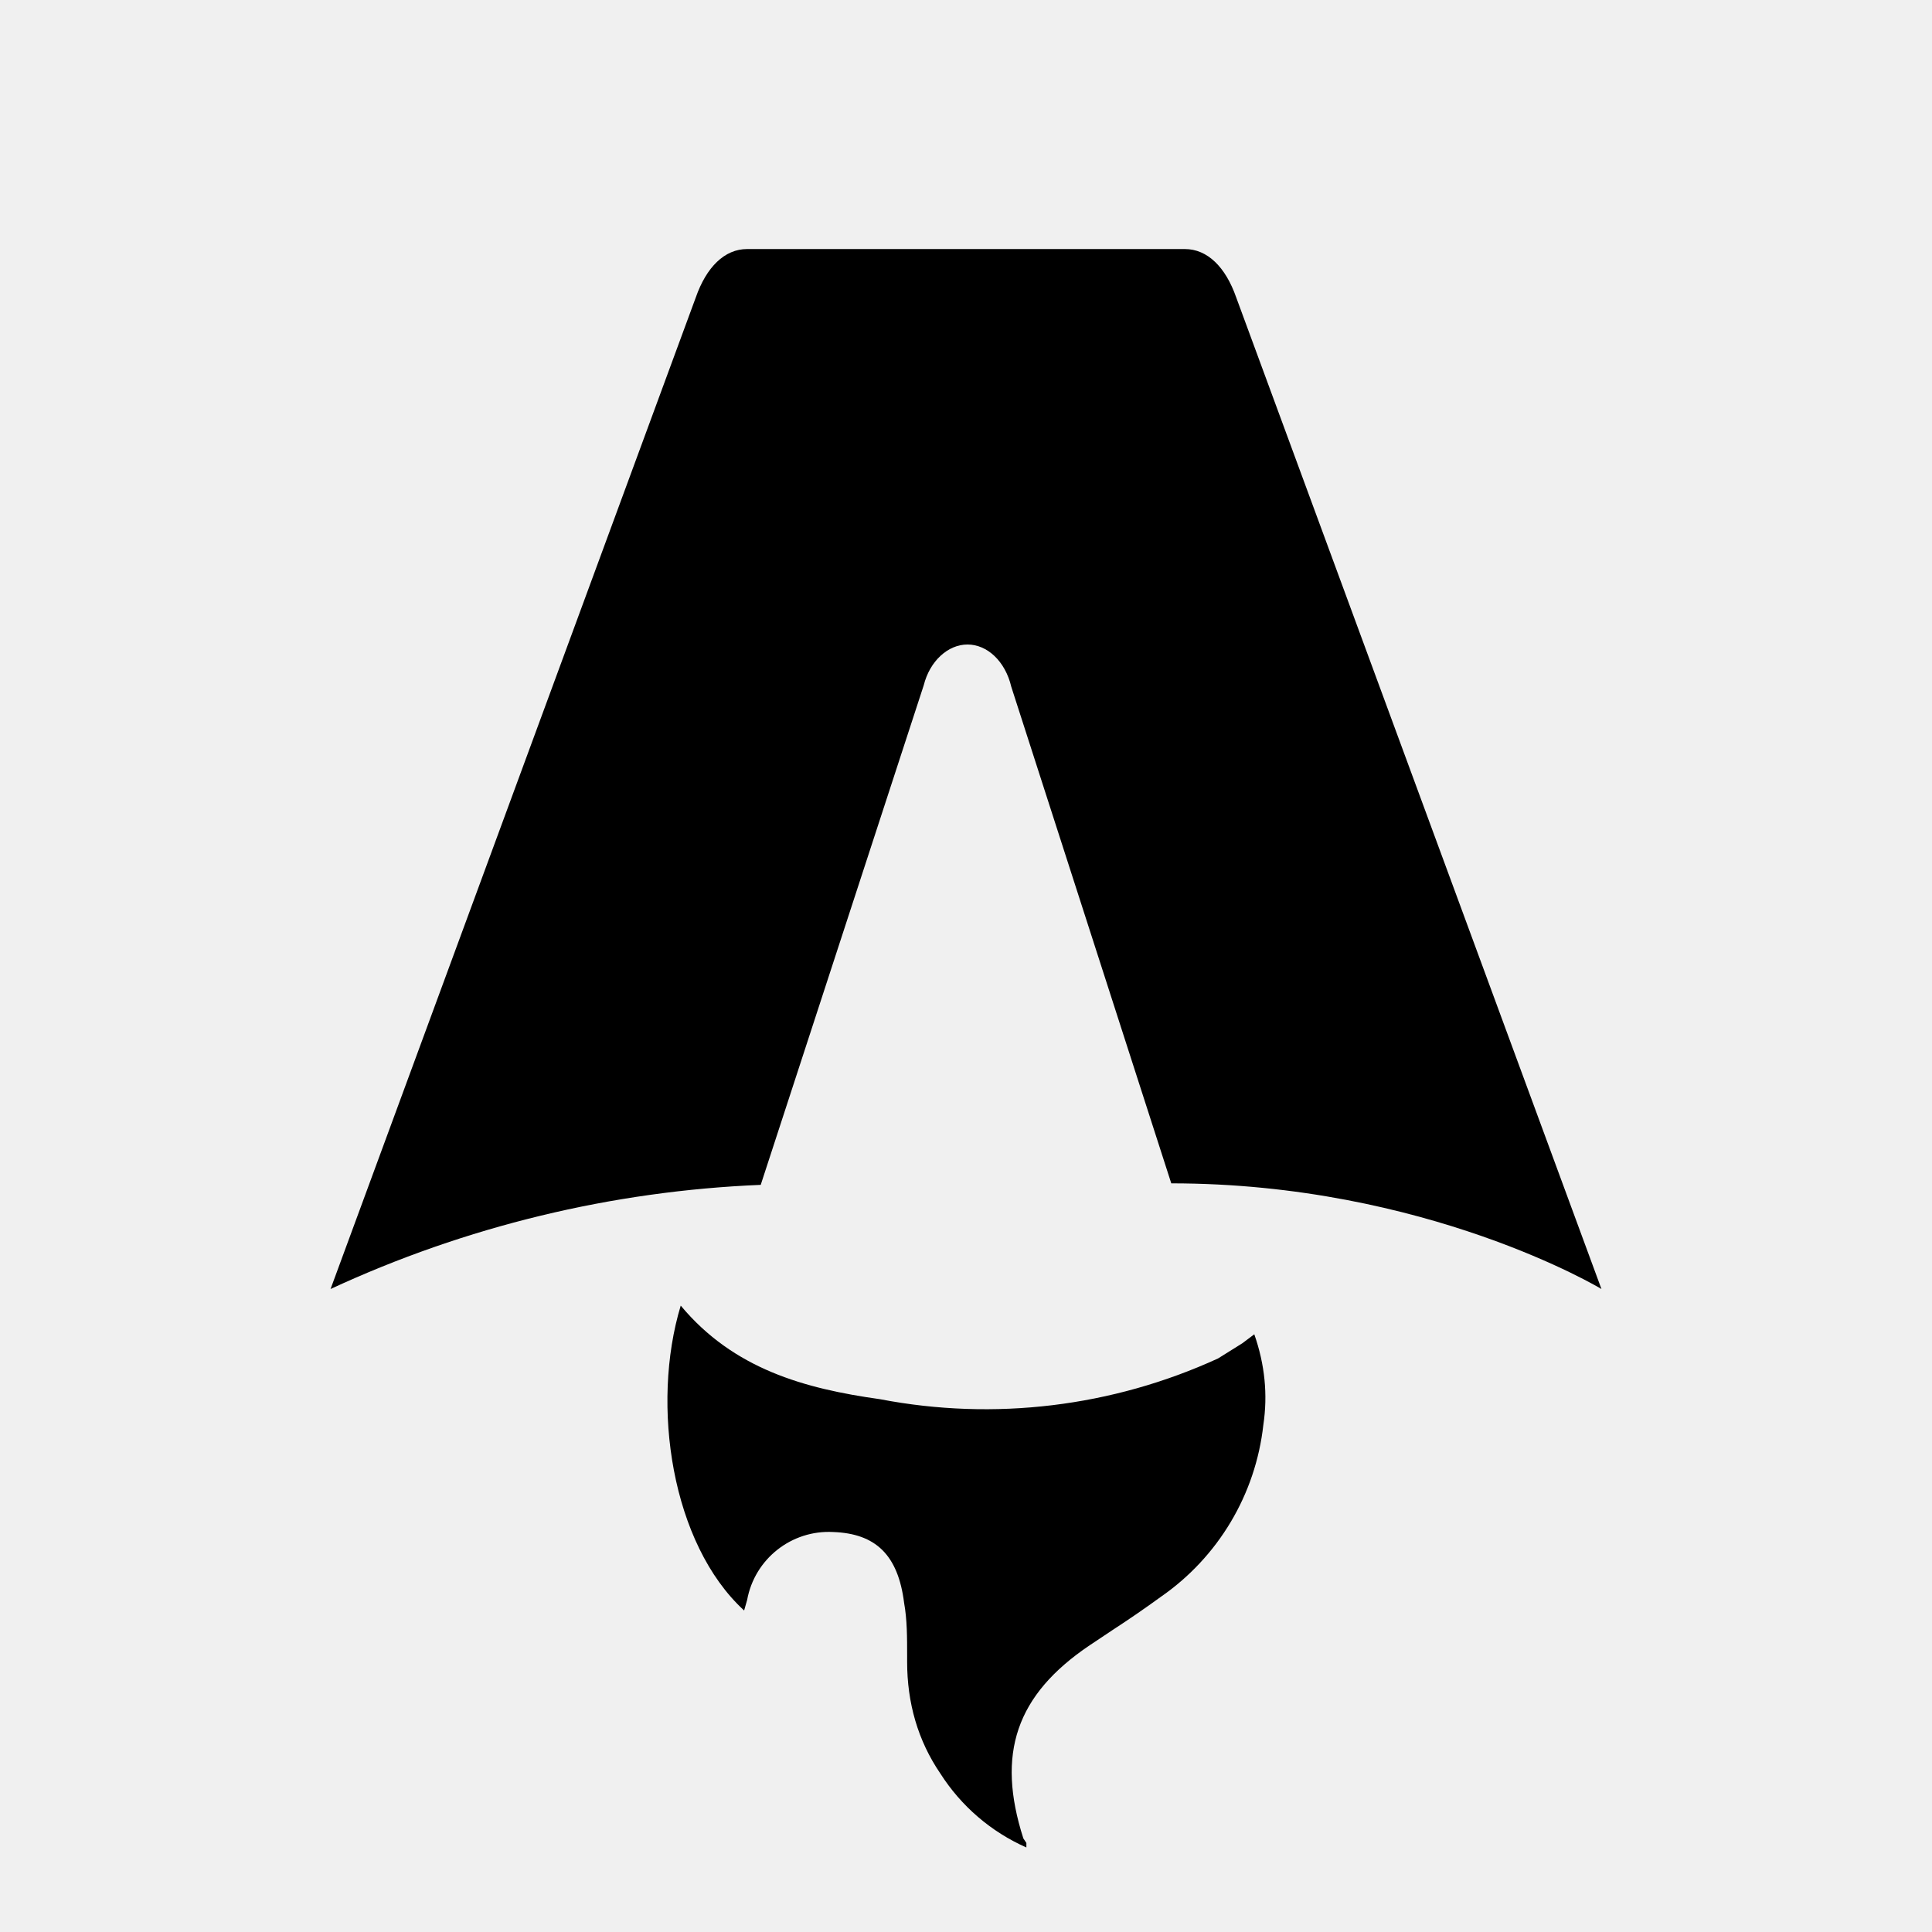
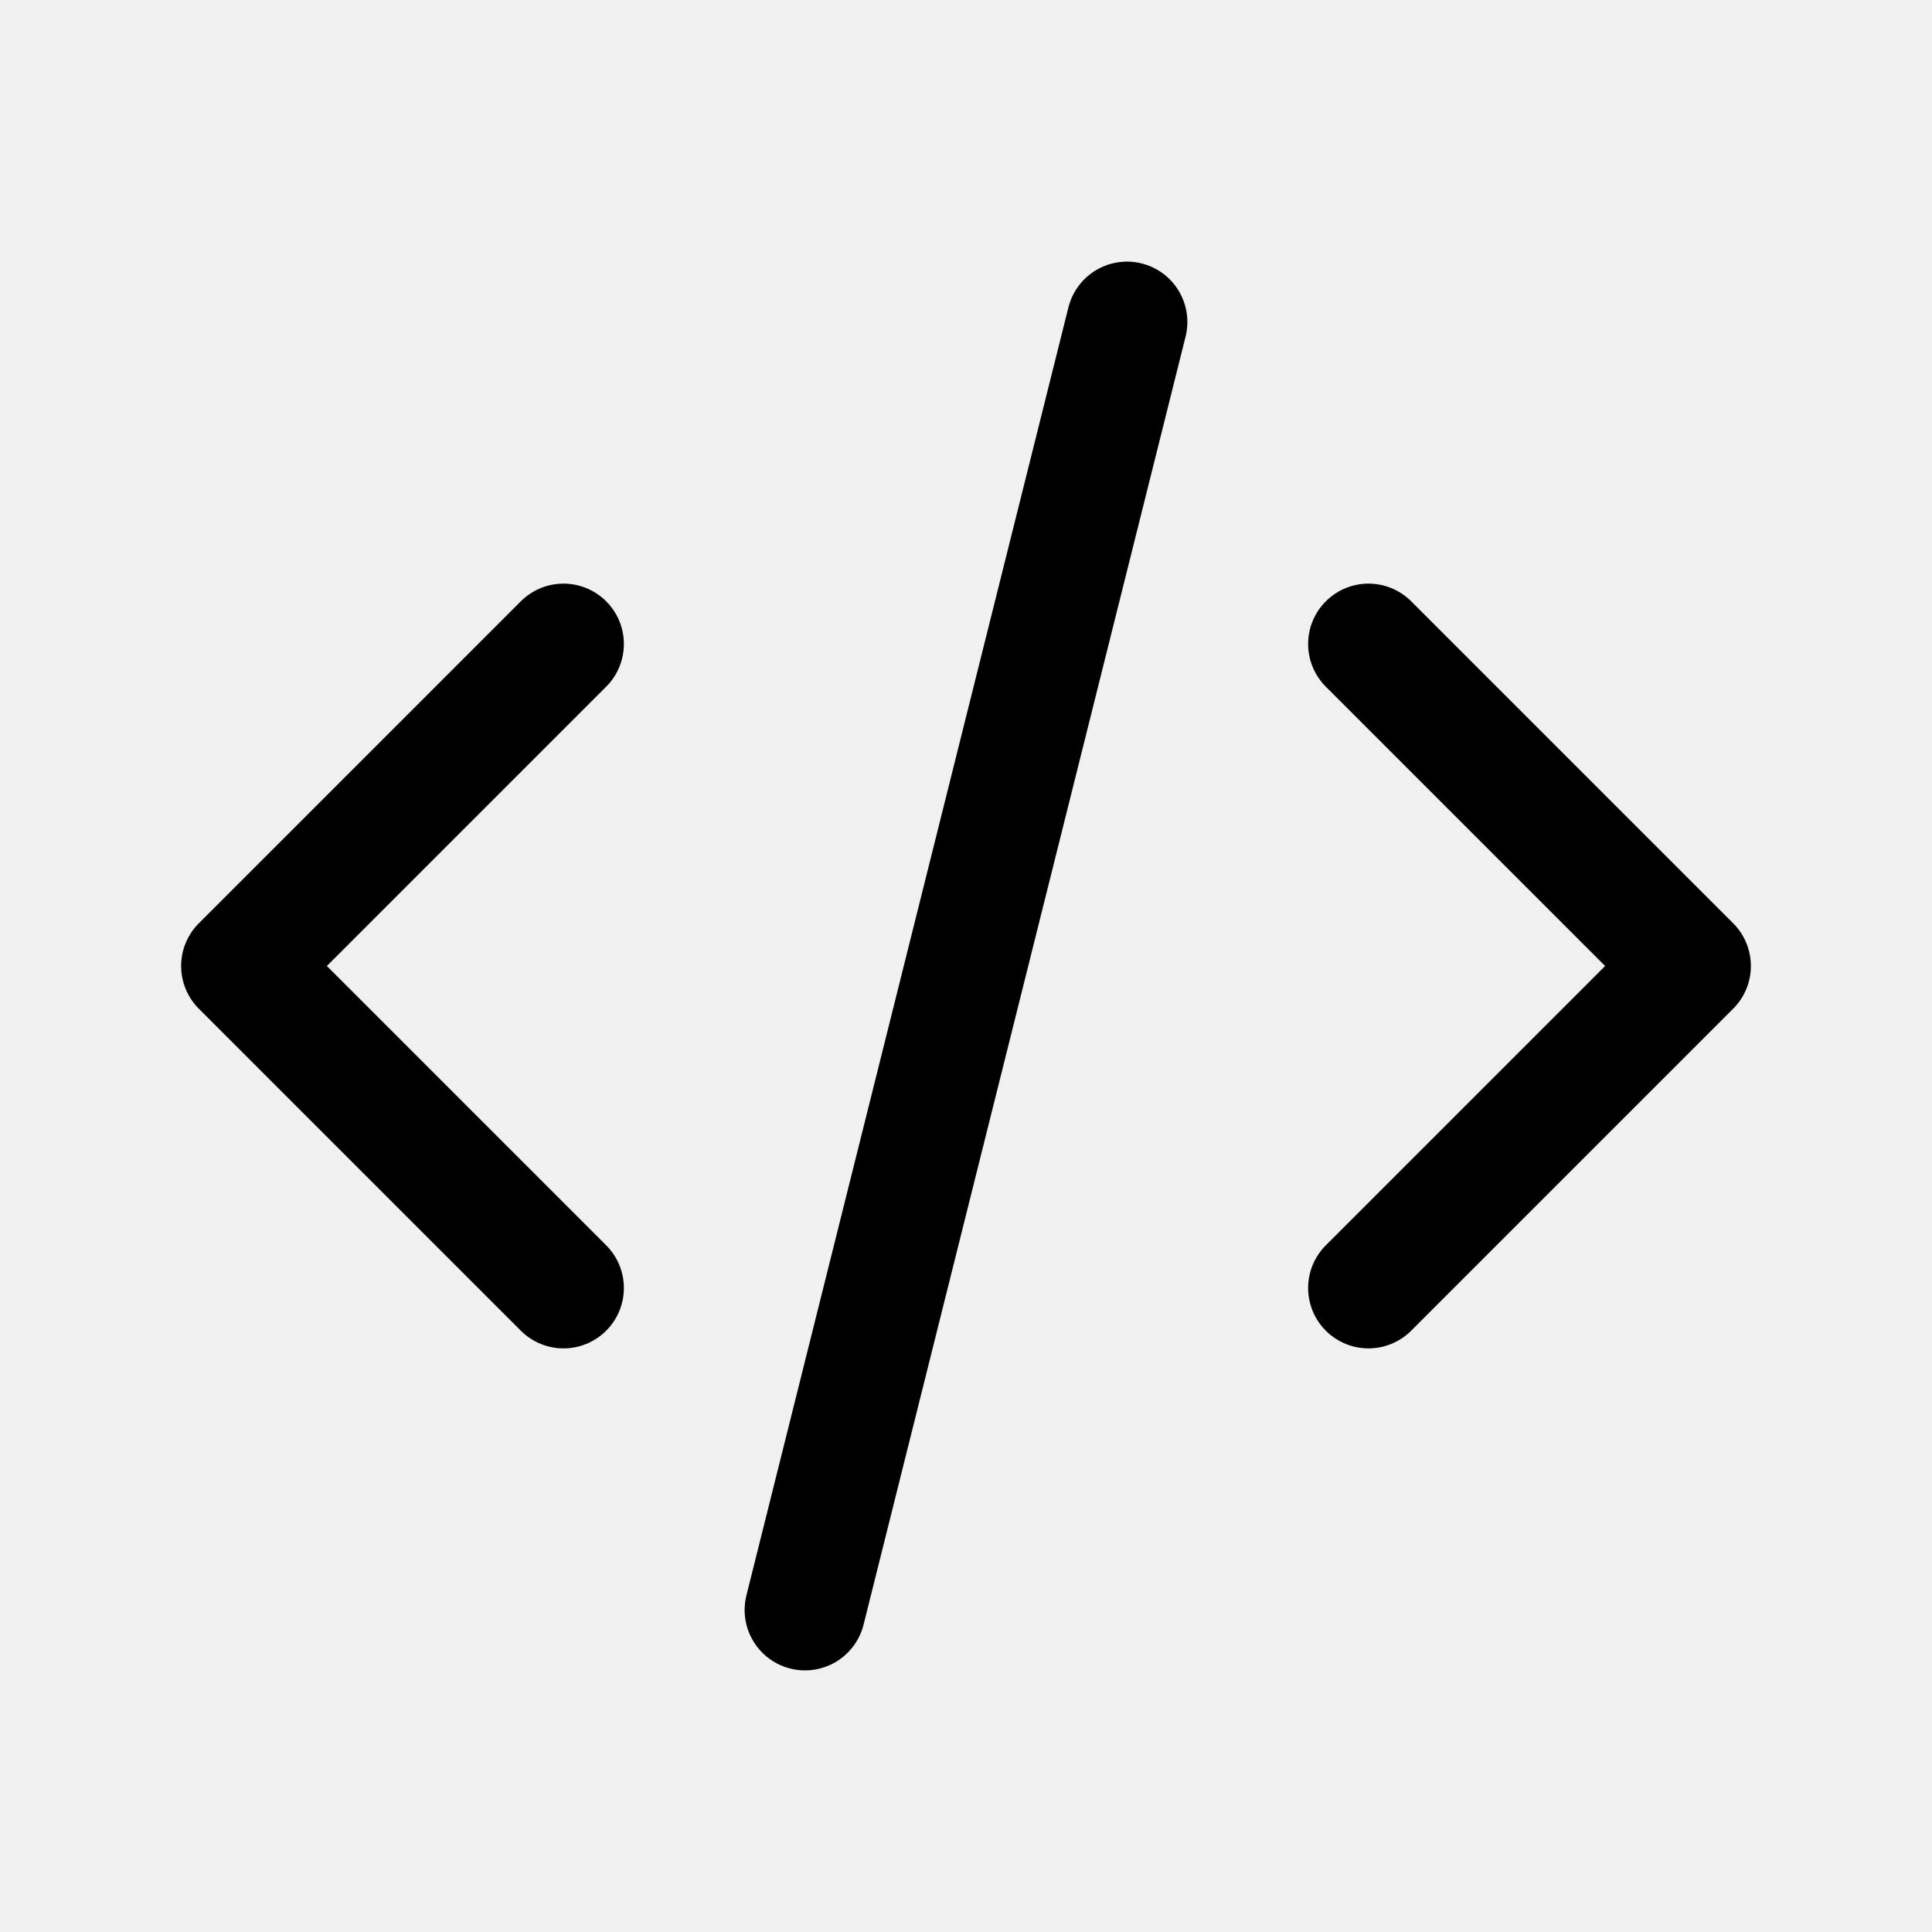
- <svg xmlns="http://www.w3.org/2000/svg" fill="none" viewBox="0 0 128 128">
-   <path d="M50.4 78.5a75.1 75.1 0 0 0-28.5 6.9l24.2-65.7c.7-2 1.9-3.2 3.4-3.2h29c1.5 0 2.7 1.2 3.4 3.2l24.2 65.7s-11.6-7-28.5-7L67 45.5c-.4-1.7-1.6-2.8-2.9-2.8-1.3 0-2.5 1.1-2.9 2.7L50.4 78.5Zm-1.1 28.2Zm-4.2-20.2c-2 6.6-.6 15.8 4.2 20.2a17.5 17.5 0 0 1 .2-.7 5.5 5.5 0 0 1 5.7-4.5c2.8.1 4.3 1.5 4.7 4.7.2 1.1.2 2.3.2 3.5v.4c0 2.7.7 5.2 2.2 7.4a13 13 0 0 0 5.7 4.9v-.3l-.2-.3c-1.8-5.6-.5-9.5 4.4-12.8l1.5-1a73 73 0 0 0 3.2-2.2 16 16 0 0 0 6.8-11.4c.3-2 .1-4-.6-6l-.8.6-1.6 1a37 37 0 0 1-22.4 2.7c-5-.7-9.7-2-13.2-6.2Z" />
-   <style>
-         path { fill: #000; }
-         @media (prefers-color-scheme: dark) {
-             path { fill: #FFF; }
-         }
-     </style>
+ <svg xmlns="http://www.w3.org/2000/svg" width="24" height="24" viewBox="0 0 24 24" stroke-width="1.5" stroke="currentColor" fill="none" stroke-linecap="round" stroke-linejoin="round">
+   <path stroke="none" d="M0 0h24v24H0z" fill="none" />
+   <path d="M7 8l-4 4l4 4" />
+   <path d="M17 8l4 4l-4 4" />
+   <path d="M14 4l-4 16" />
</svg>
